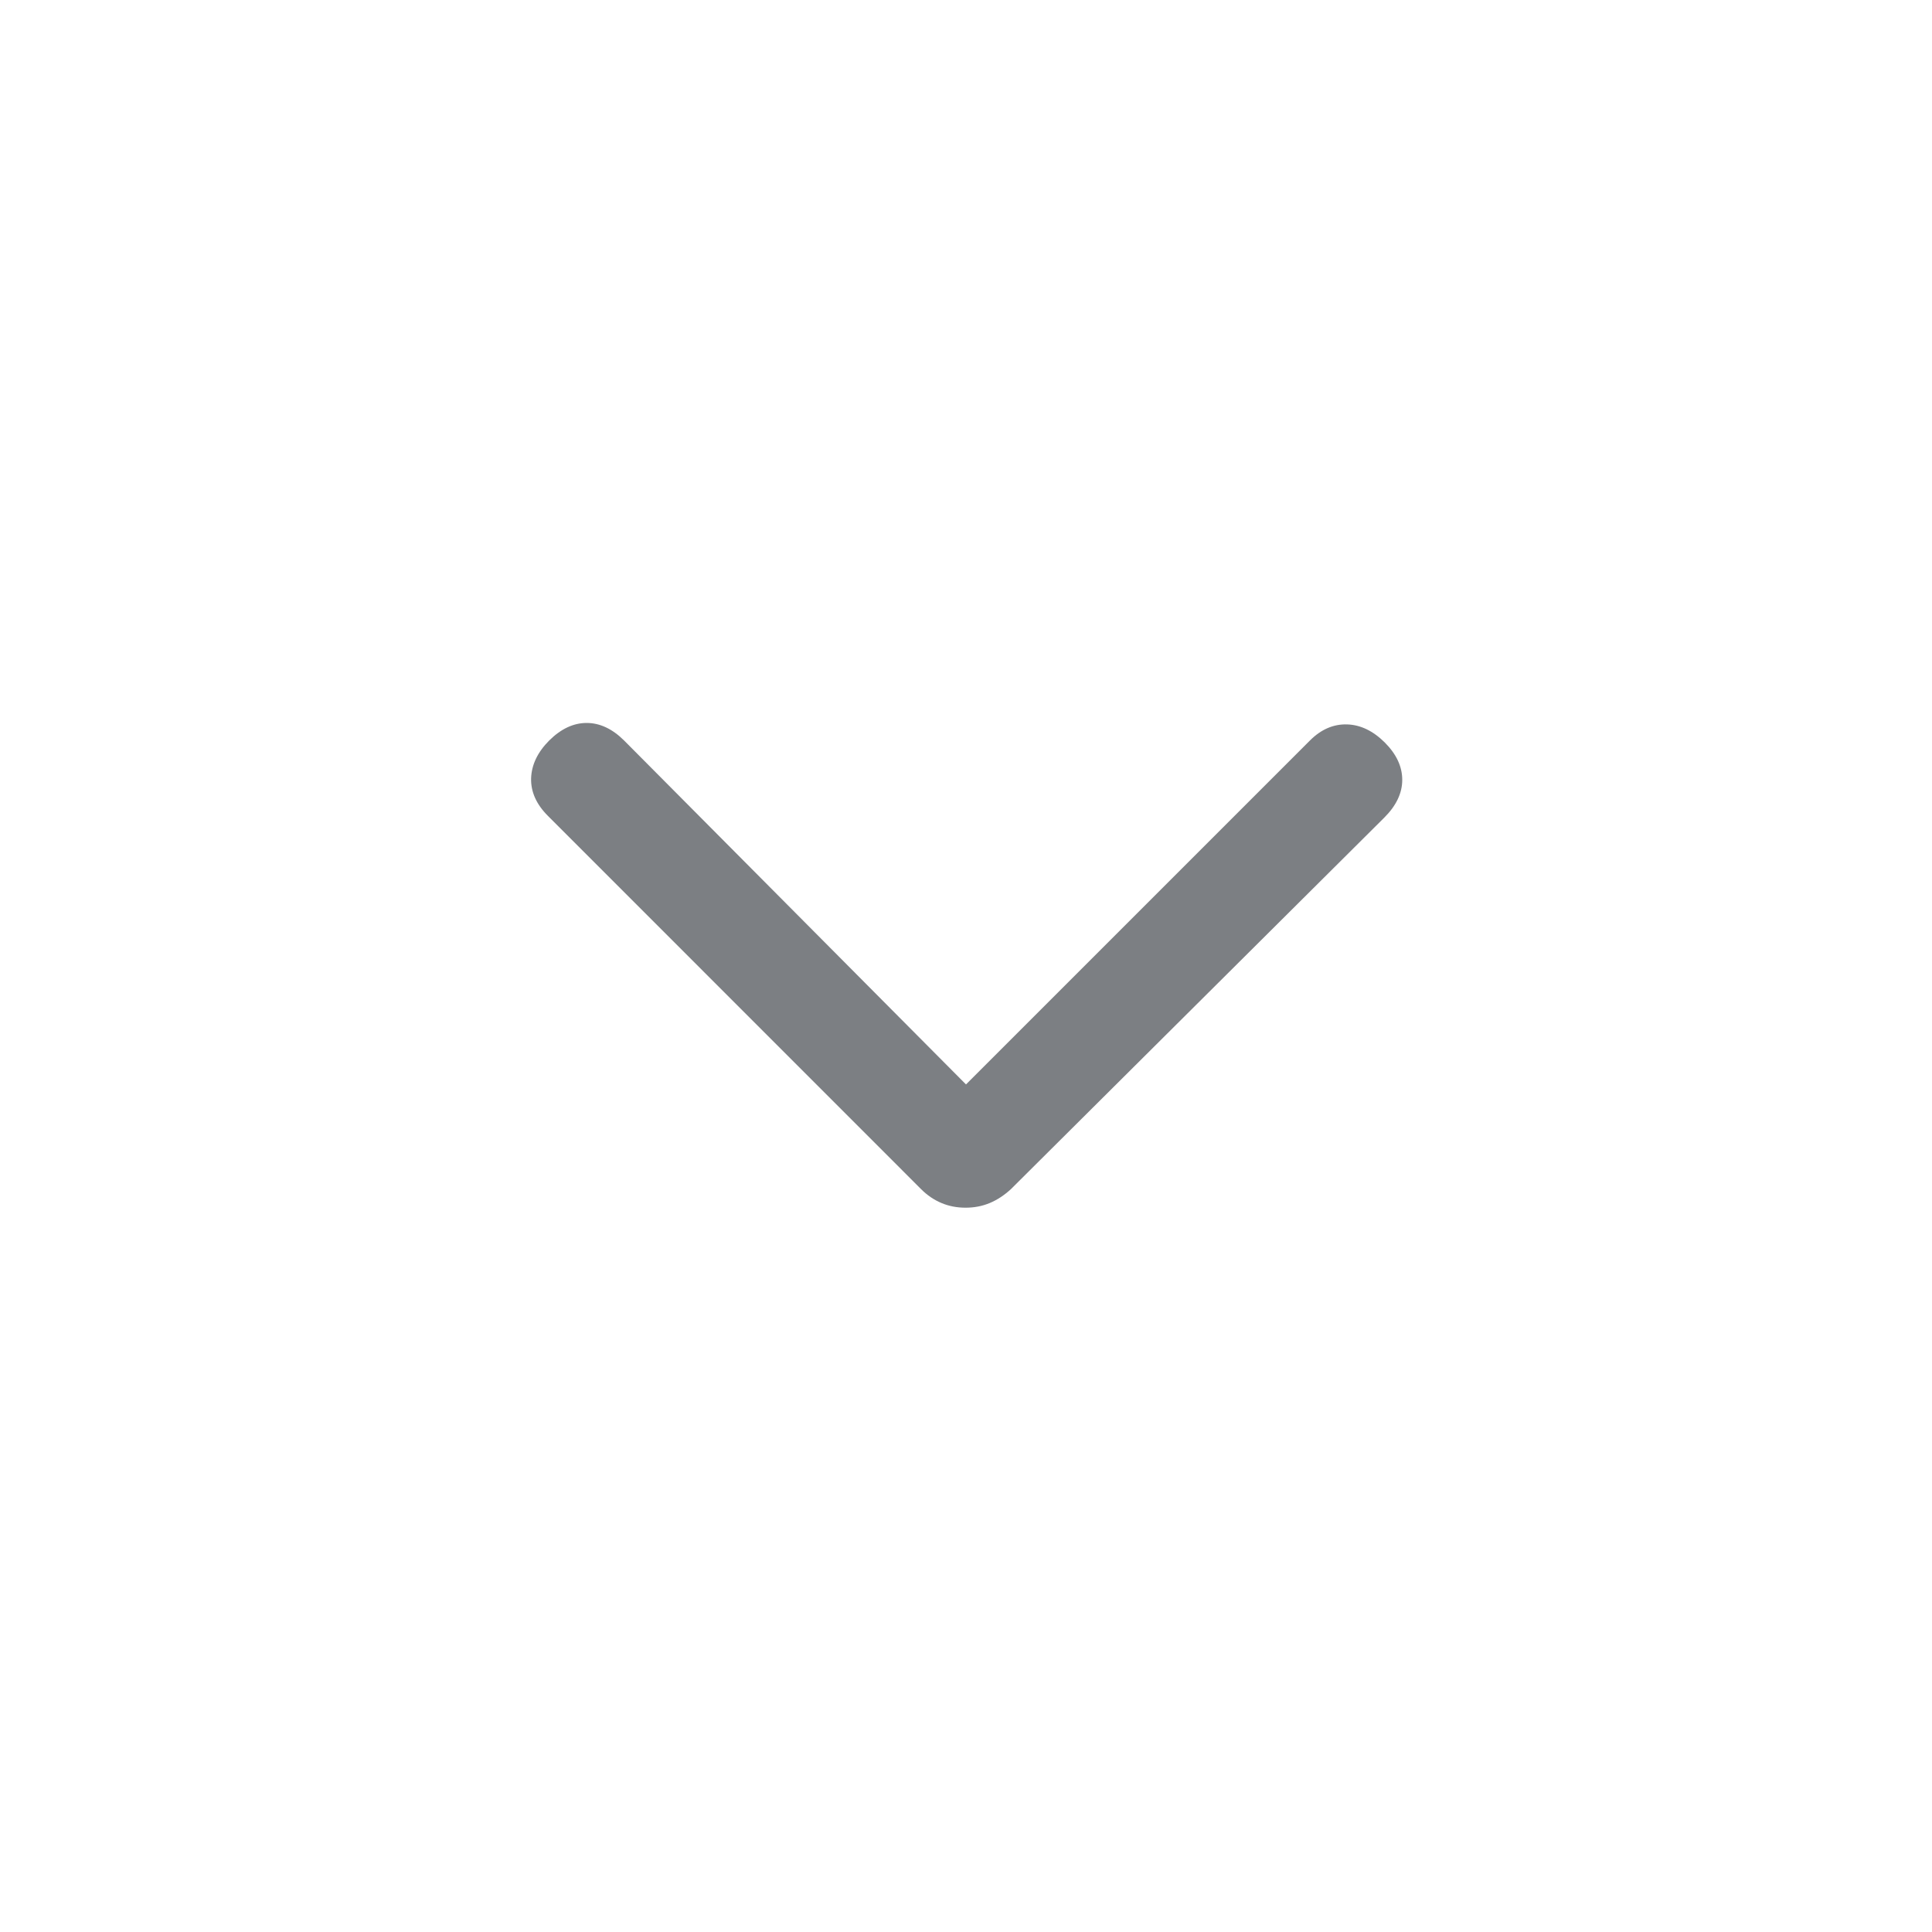
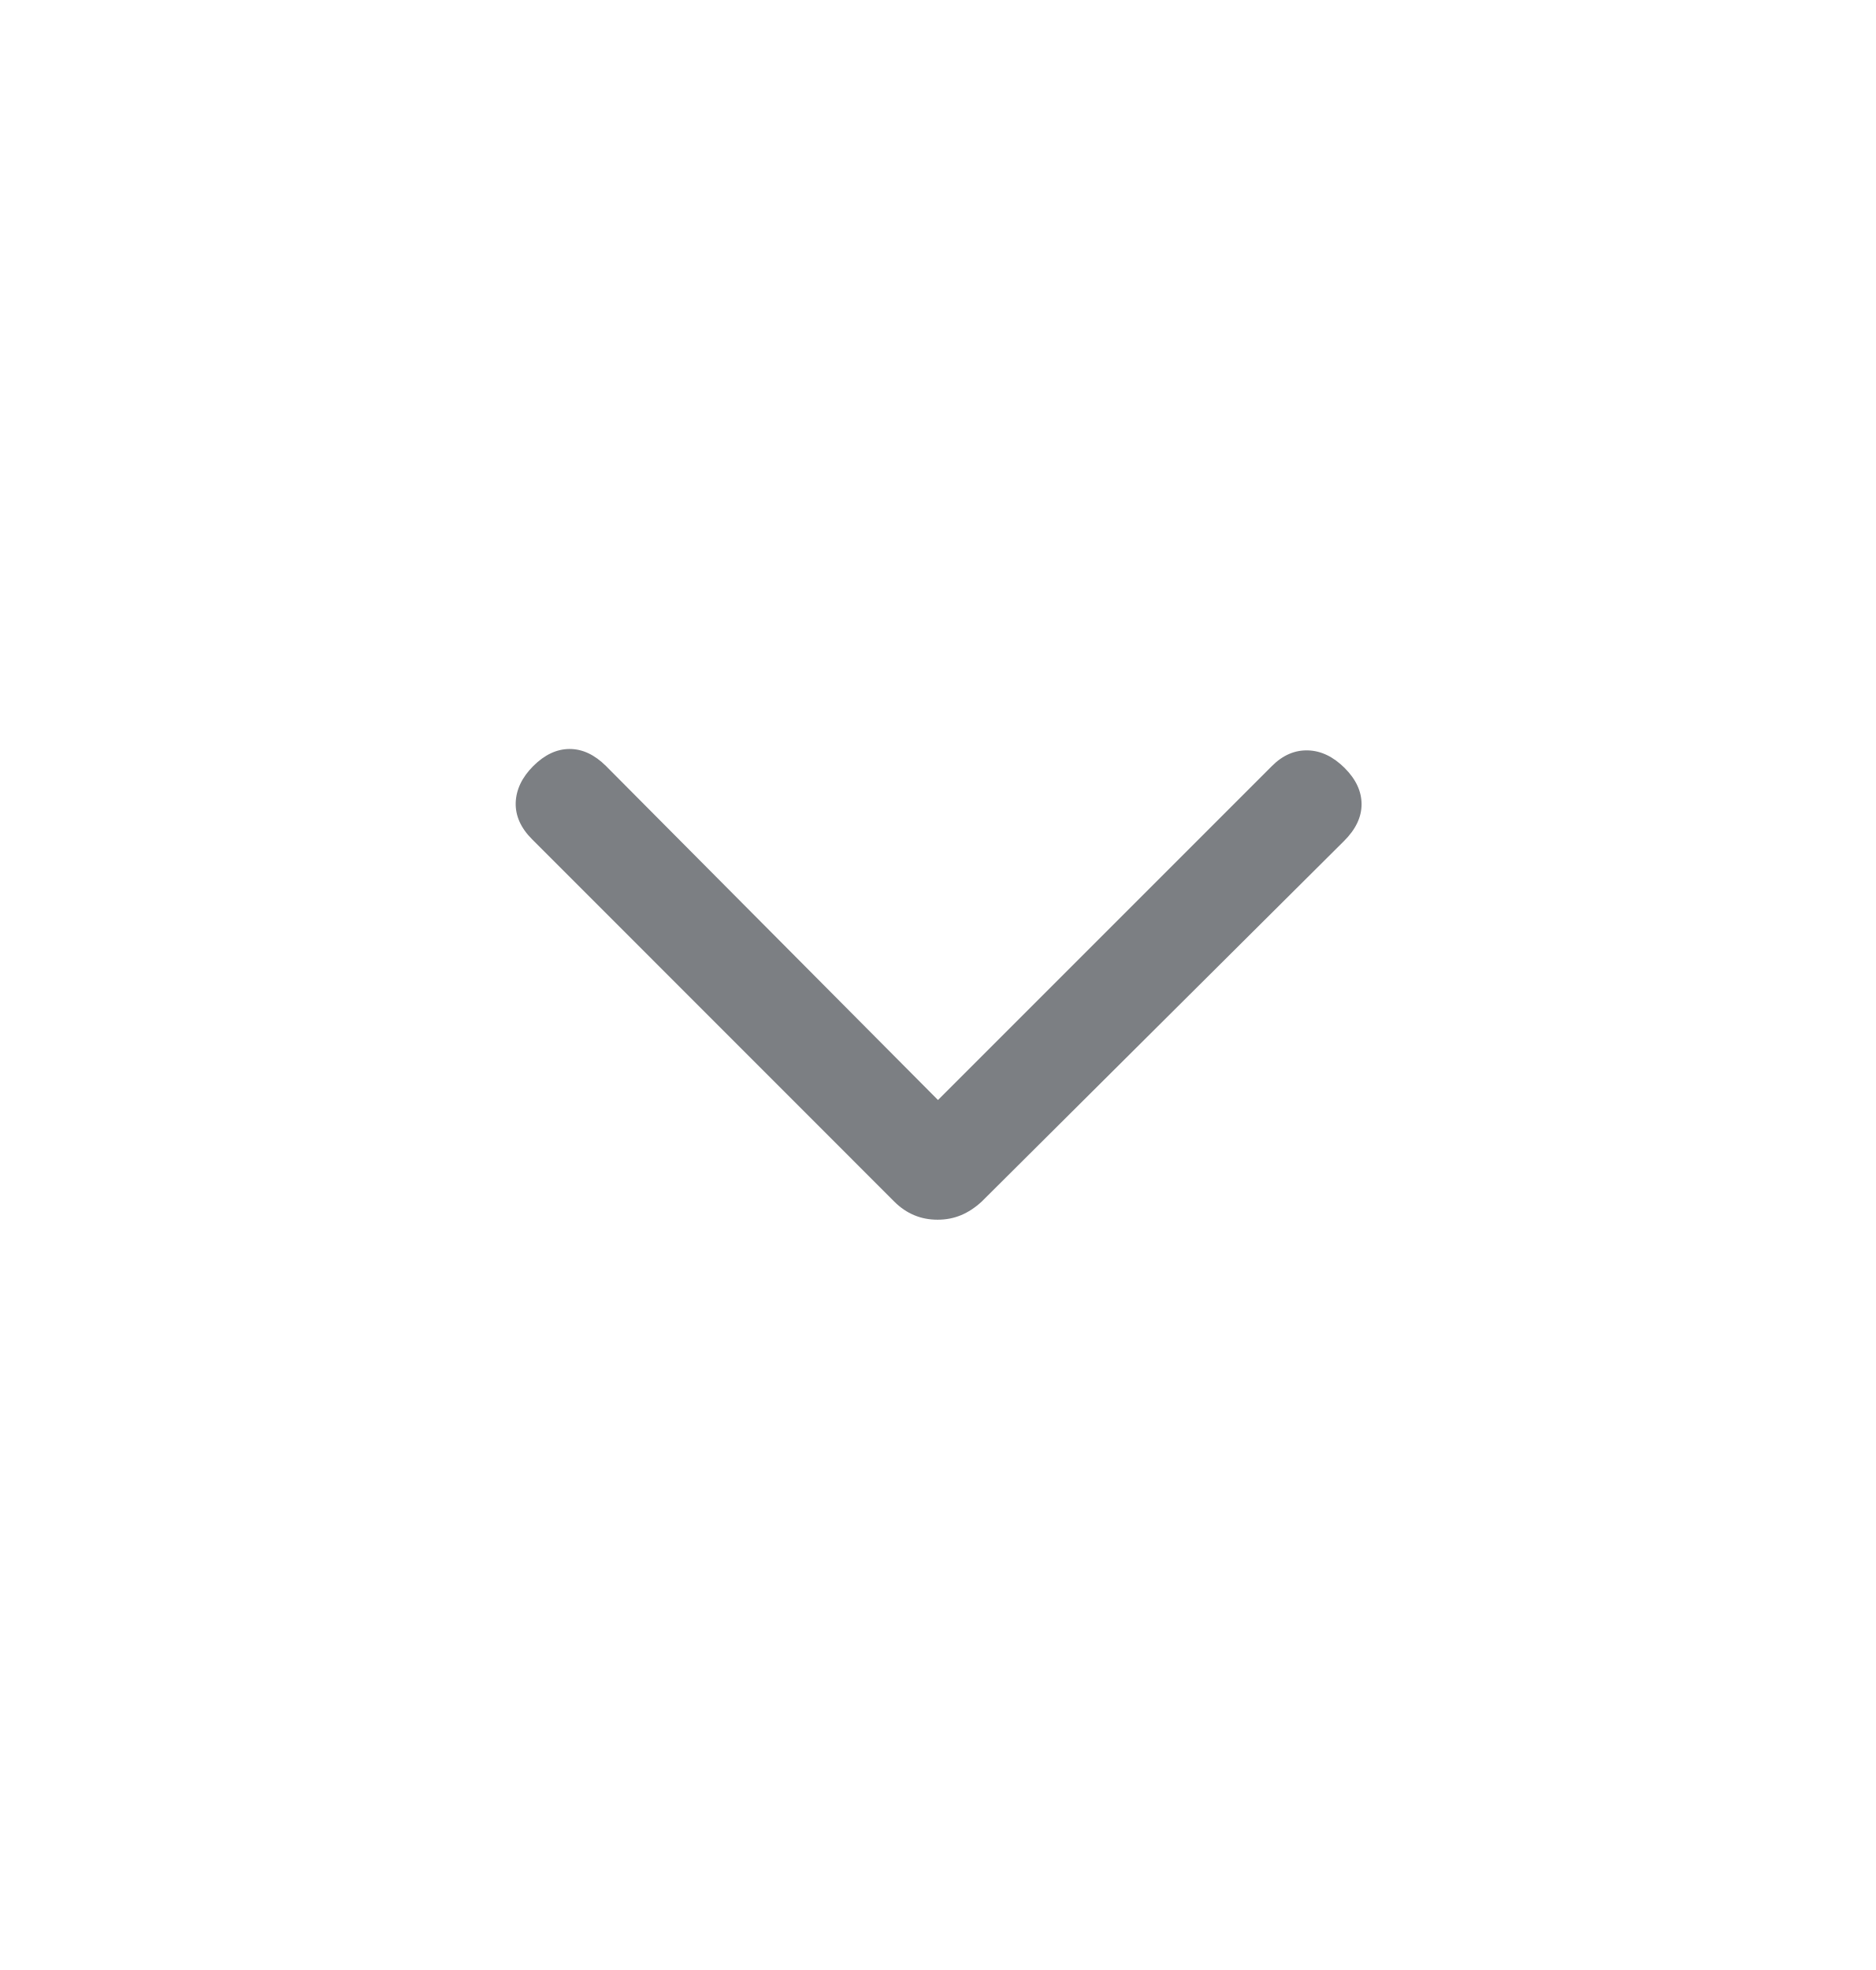
- <svg xmlns="http://www.w3.org/2000/svg" width="20" height="20" viewBox="0 0 20 20" fill="none">
-   <mask id="mask0_7051_20676" style="mask-type:alpha" maskUnits="userSpaceOnUse" x="0" y="0" width="20" height="20">
-     <rect width="20" height="20" fill="#D9D9D9" />
+ <svg xmlns="http://www.w3.org/2000/svg" width="20" height="21" viewBox="0 0 20 21" fill="none">
+   <mask id="mask0_10314_7218" style="mask-type:alpha" maskUnits="userSpaceOnUse" x="0" y="0" width="20" height="21">
+     <rect y="0.5" width="20" height="20" fill="#D9D9D9" />
  </mask>
-   <g mask="url(#mask0_7051_20676)">
-     <path d="M9.996 12.502C9.906 12.502 9.823 12.486 9.747 12.454C9.67 12.422 9.599 12.374 9.535 12.31L5.672 8.446C5.552 8.326 5.494 8.196 5.498 8.056C5.503 7.917 5.565 7.786 5.686 7.665C5.807 7.545 5.936 7.484 6.073 7.484C6.21 7.484 6.339 7.545 6.46 7.665L10 11.226L13.561 7.665C13.676 7.55 13.804 7.495 13.944 7.499C14.084 7.503 14.214 7.566 14.335 7.686C14.456 7.807 14.516 7.936 14.516 8.073C14.516 8.211 14.453 8.342 14.328 8.466L10.465 12.31C10.395 12.374 10.322 12.422 10.245 12.454C10.168 12.486 10.085 12.502 9.996 12.502Z" fill="#7C7F83" />
+   <g mask="url(#mask0_10314_7218)">
+     <path d="M9.996 13.002C9.906 13.002 9.823 12.986 9.747 12.954C9.67 12.922 9.599 12.874 9.535 12.81L5.672 8.946C5.552 8.826 5.494 8.696 5.498 8.556C5.503 8.417 5.565 8.286 5.686 8.165C5.807 8.045 5.936 7.984 6.073 7.984C6.21 7.984 6.339 8.045 6.46 8.165L10 11.726L13.561 8.165C13.676 8.05 13.804 7.995 13.944 7.999C14.084 8.003 14.214 8.066 14.335 8.186C14.456 8.307 14.516 8.436 14.516 8.573C14.516 8.711 14.453 8.842 14.328 8.966L10.465 12.81C10.395 12.874 10.322 12.922 10.245 12.954C10.168 12.986 10.085 13.002 9.996 13.002Z" fill="#7C7F83" />
  </g>
</svg>
